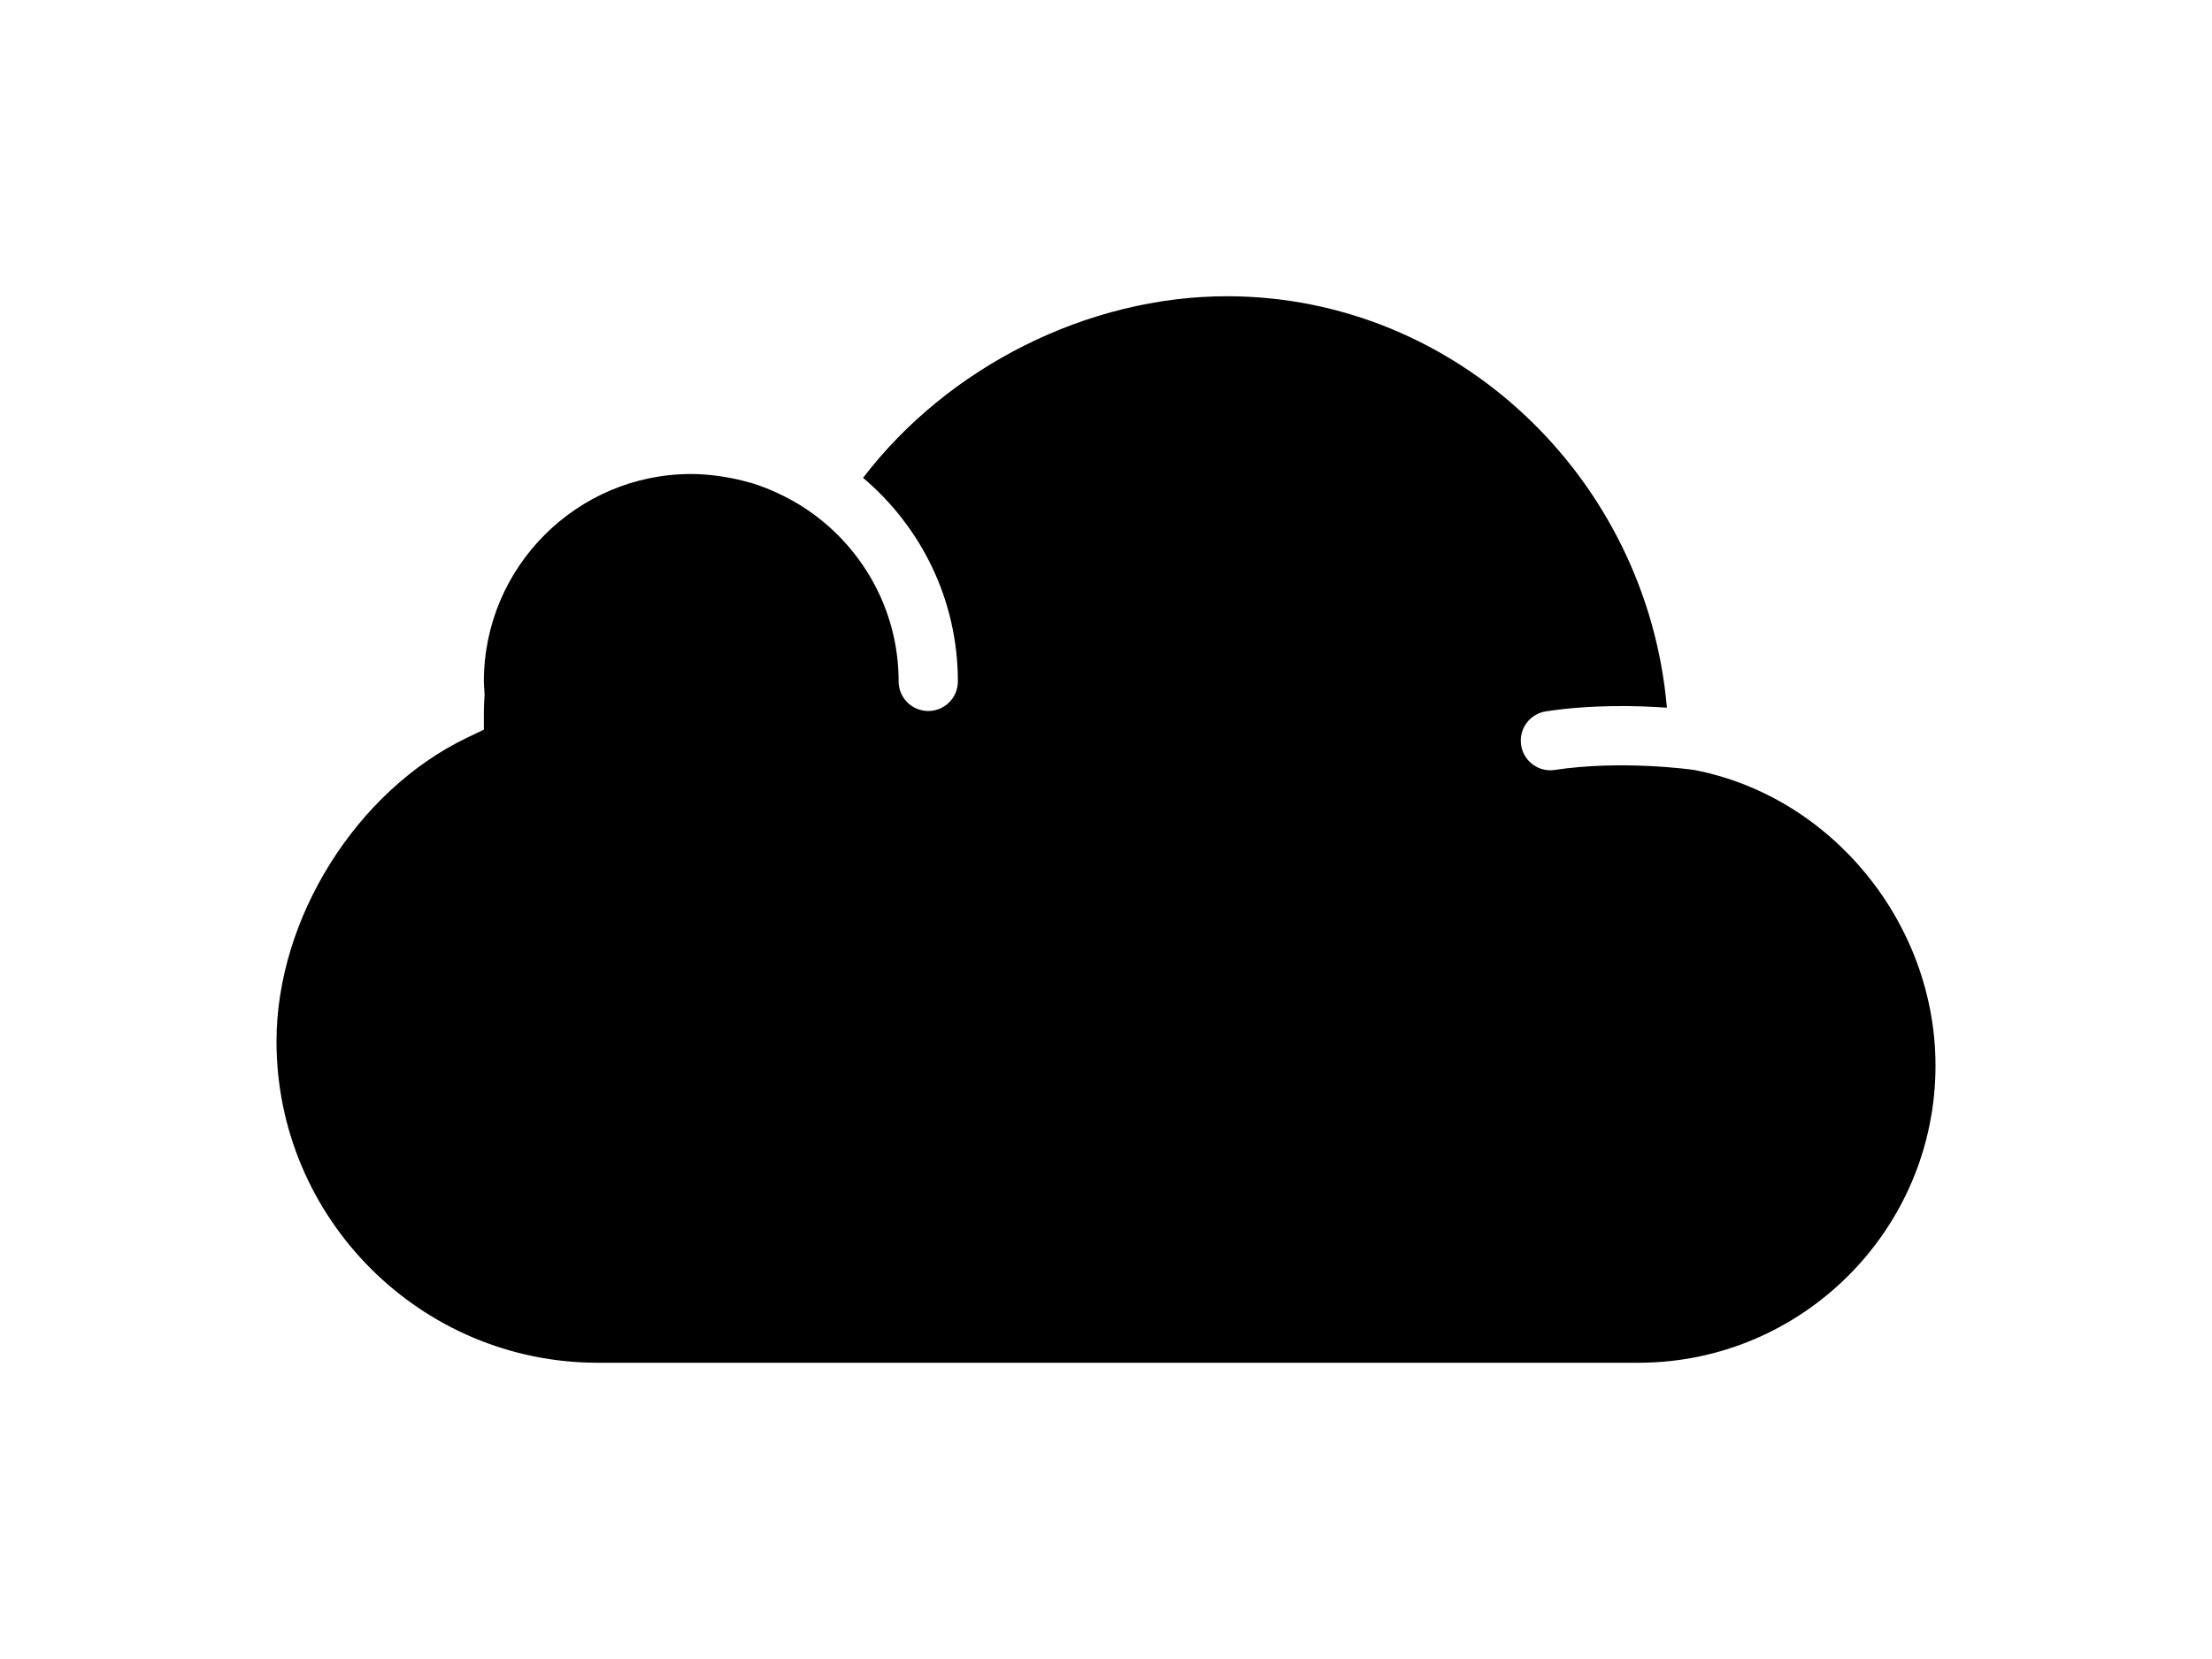
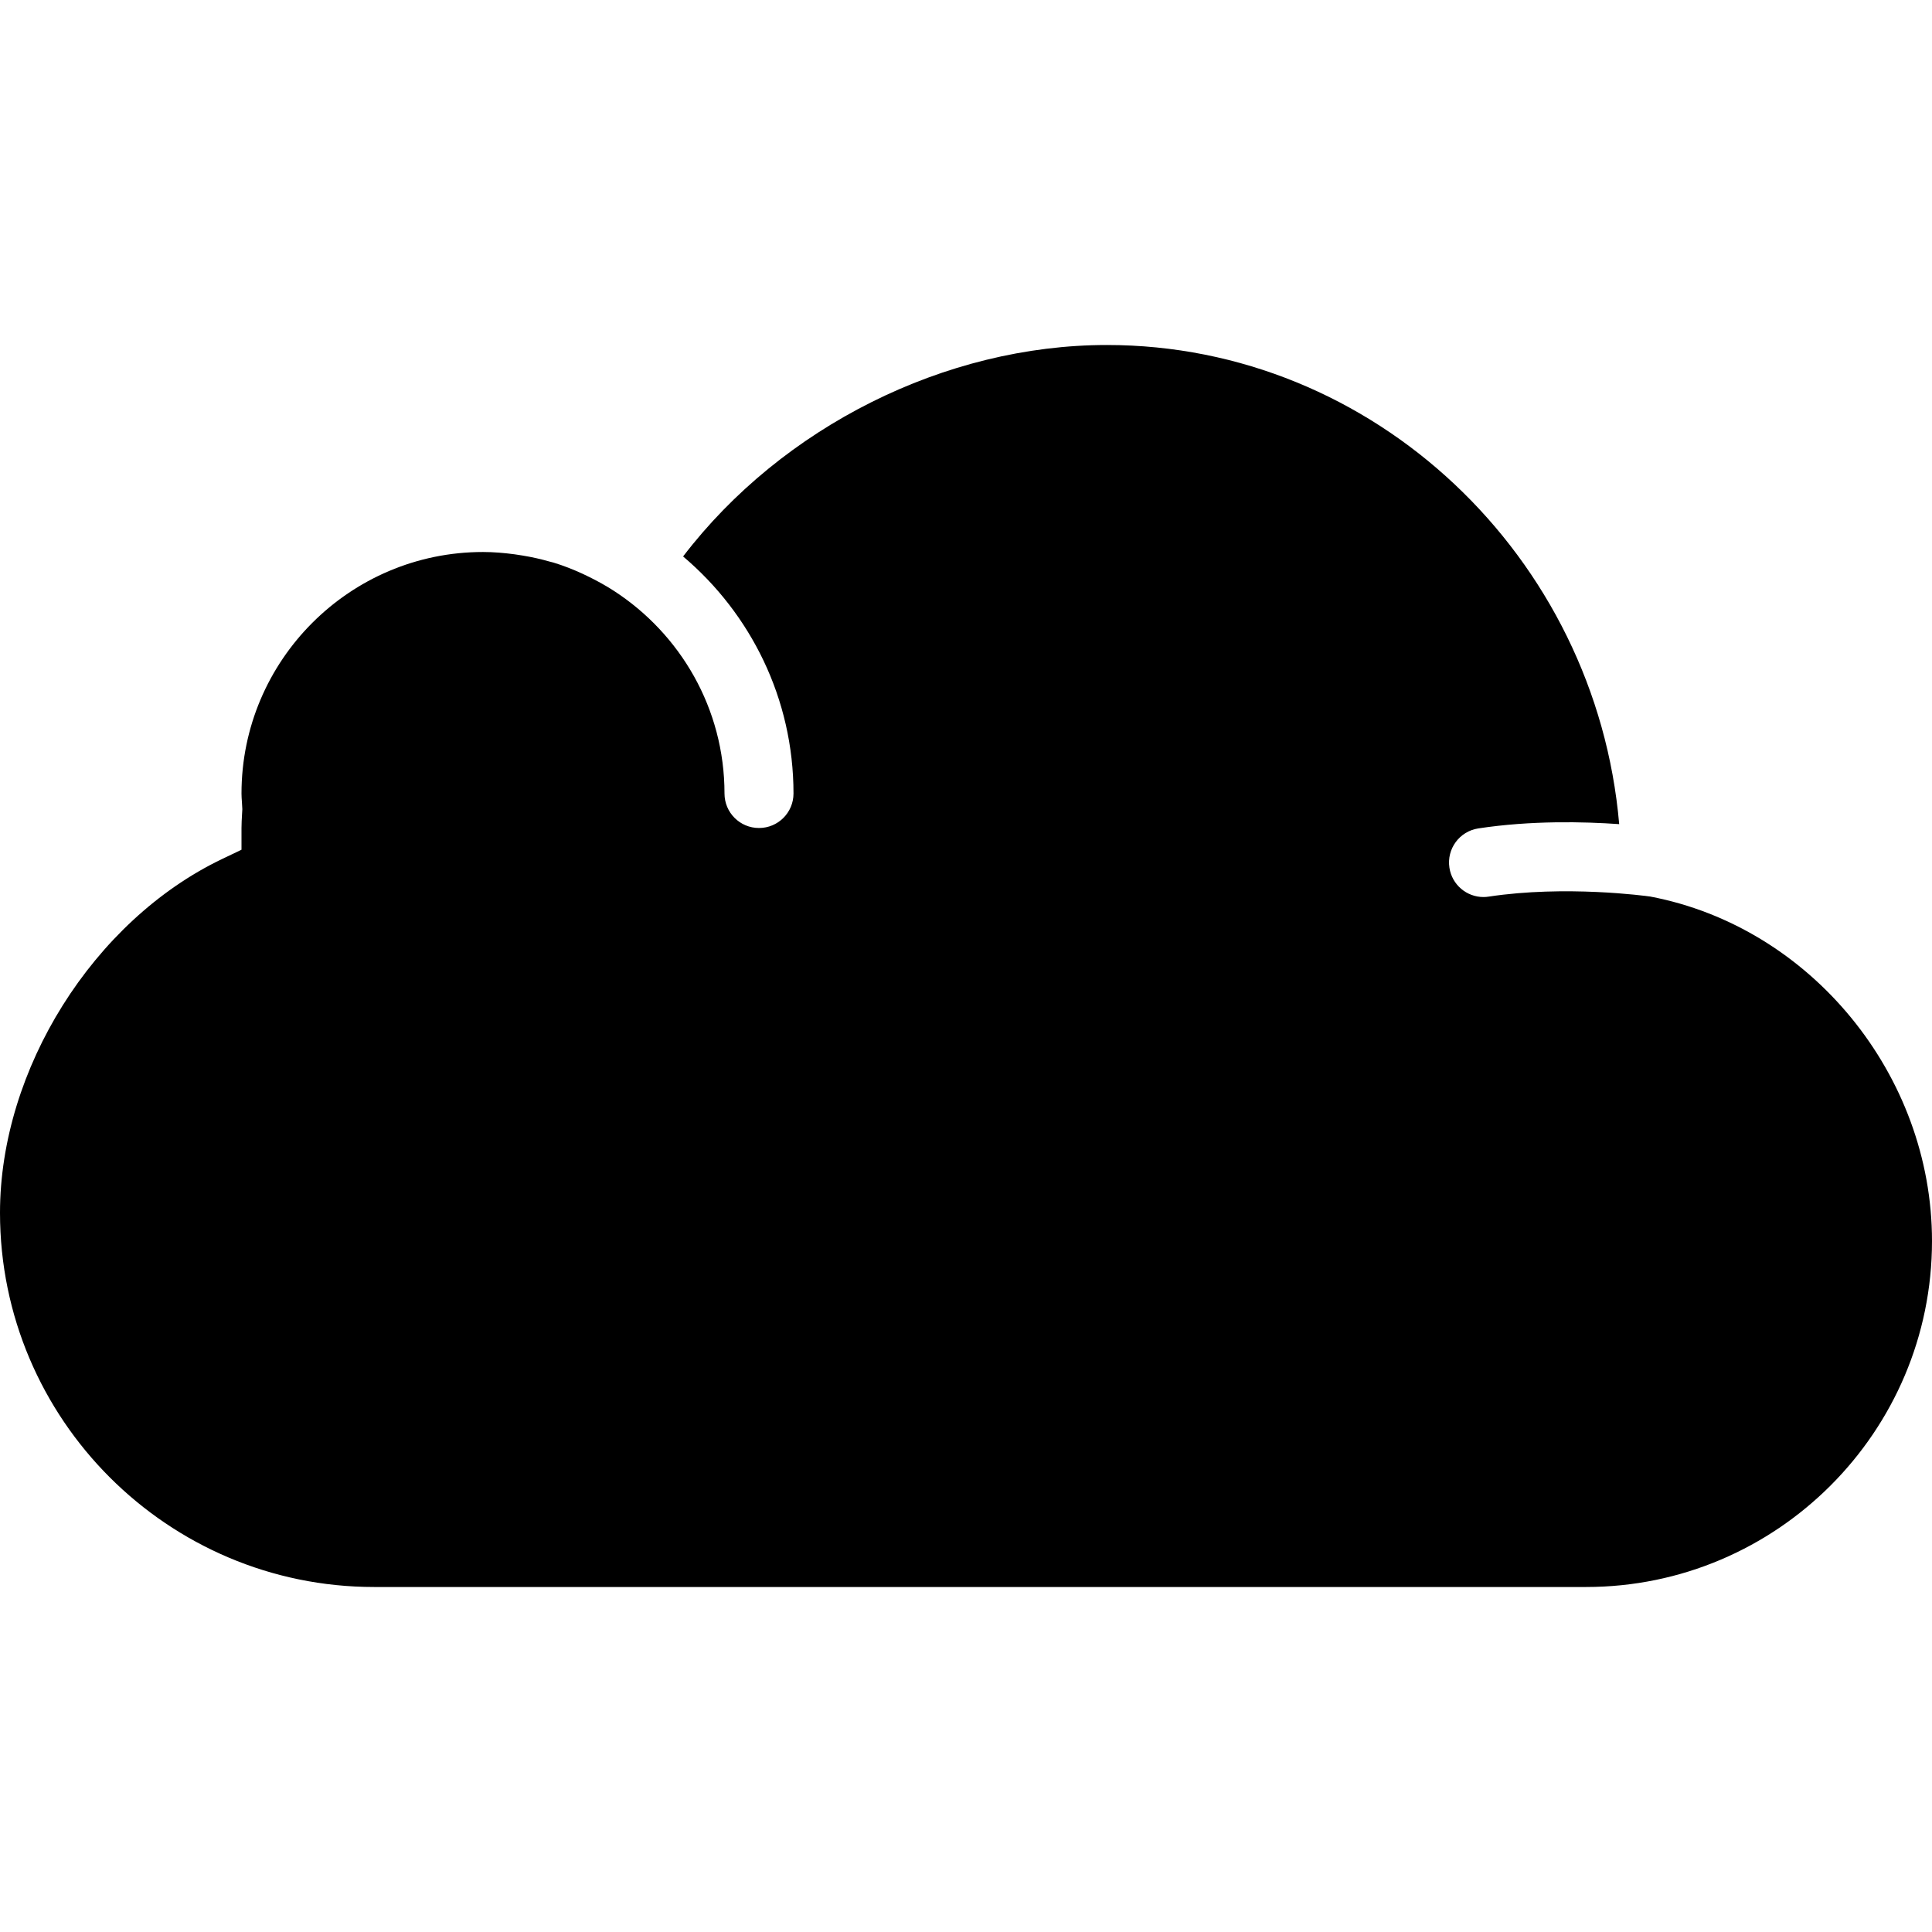
- <svg xmlns="http://www.w3.org/2000/svg" height="150px" width="200px" version="1.1" id="Capa_1" x="0px" y="0px" viewBox="0 0 56 56" style="enable-background:new 0 0 56 56;" xml:space="preserve">
+ <svg xmlns="http://www.w3.org/2000/svg" height="60px" width="60px" version="1.1" id="Capa_1" x="0px" y="0px" viewBox="0 0 56 56" style="enable-background:new 0 0 56 56;" xml:space="preserve">
  <path d="M25,46H10.845C4.865,46,0,41.135,0,35.154C0,31,2.705,26.688,6.433,24.901L7,24.63V24c0-0.127,0.008-0.256,0.015-0.386  l0.009-0.16l-0.012-0.21C7.006,23.163,7,23.082,7,23c0-3.859,3.141-7,7-7c0.309,0,0.614,0.027,0.917,0.067  c0.078,0.01,0.156,0.023,0.233,0.036c0.267,0.044,0.53,0.102,0.789,0.177c0.035,0.01,0.071,0.017,0.106,0.027  c0.285,0.087,0.563,0.197,0.835,0.321c0.071,0.032,0.14,0.067,0.21,0.101c0.24,0.119,0.475,0.249,0.702,0.396  C19.719,18.373,21,20.538,21,23c0,0.553,0.447,1,1,1s1-0.447,1-1c0-2.754-1.246-5.219-3.2-6.871C22.667,12.379,27.388,10,32.085,10  c7.745,0,14.177,6.135,14.848,13.888c-1.022-0.072-2.552-0.109-4.083,0.124c-0.546,0.083-0.921,0.593-0.838,1.139  c0.075,0.495,0.501,0.85,0.987,0.85c0.05,0,0.101-0.004,0.151-0.012c2.227-0.337,4.548-0.021,4.684-0.002  C52.49,26.872,56,31.161,56,35.972C56,41.501,51.501,46,45.972,46H33H25z" />
  <g>
</g>
  <g>
</g>
  <g>
</g>
  <g>
</g>
  <g>
</g>
  <g>
</g>
  <g>
</g>
  <g>
</g>
  <g>
</g>
  <g>
</g>
  <g>
</g>
  <g>
</g>
  <g>
</g>
  <g>
</g>
  <g>
</g>
</svg>
